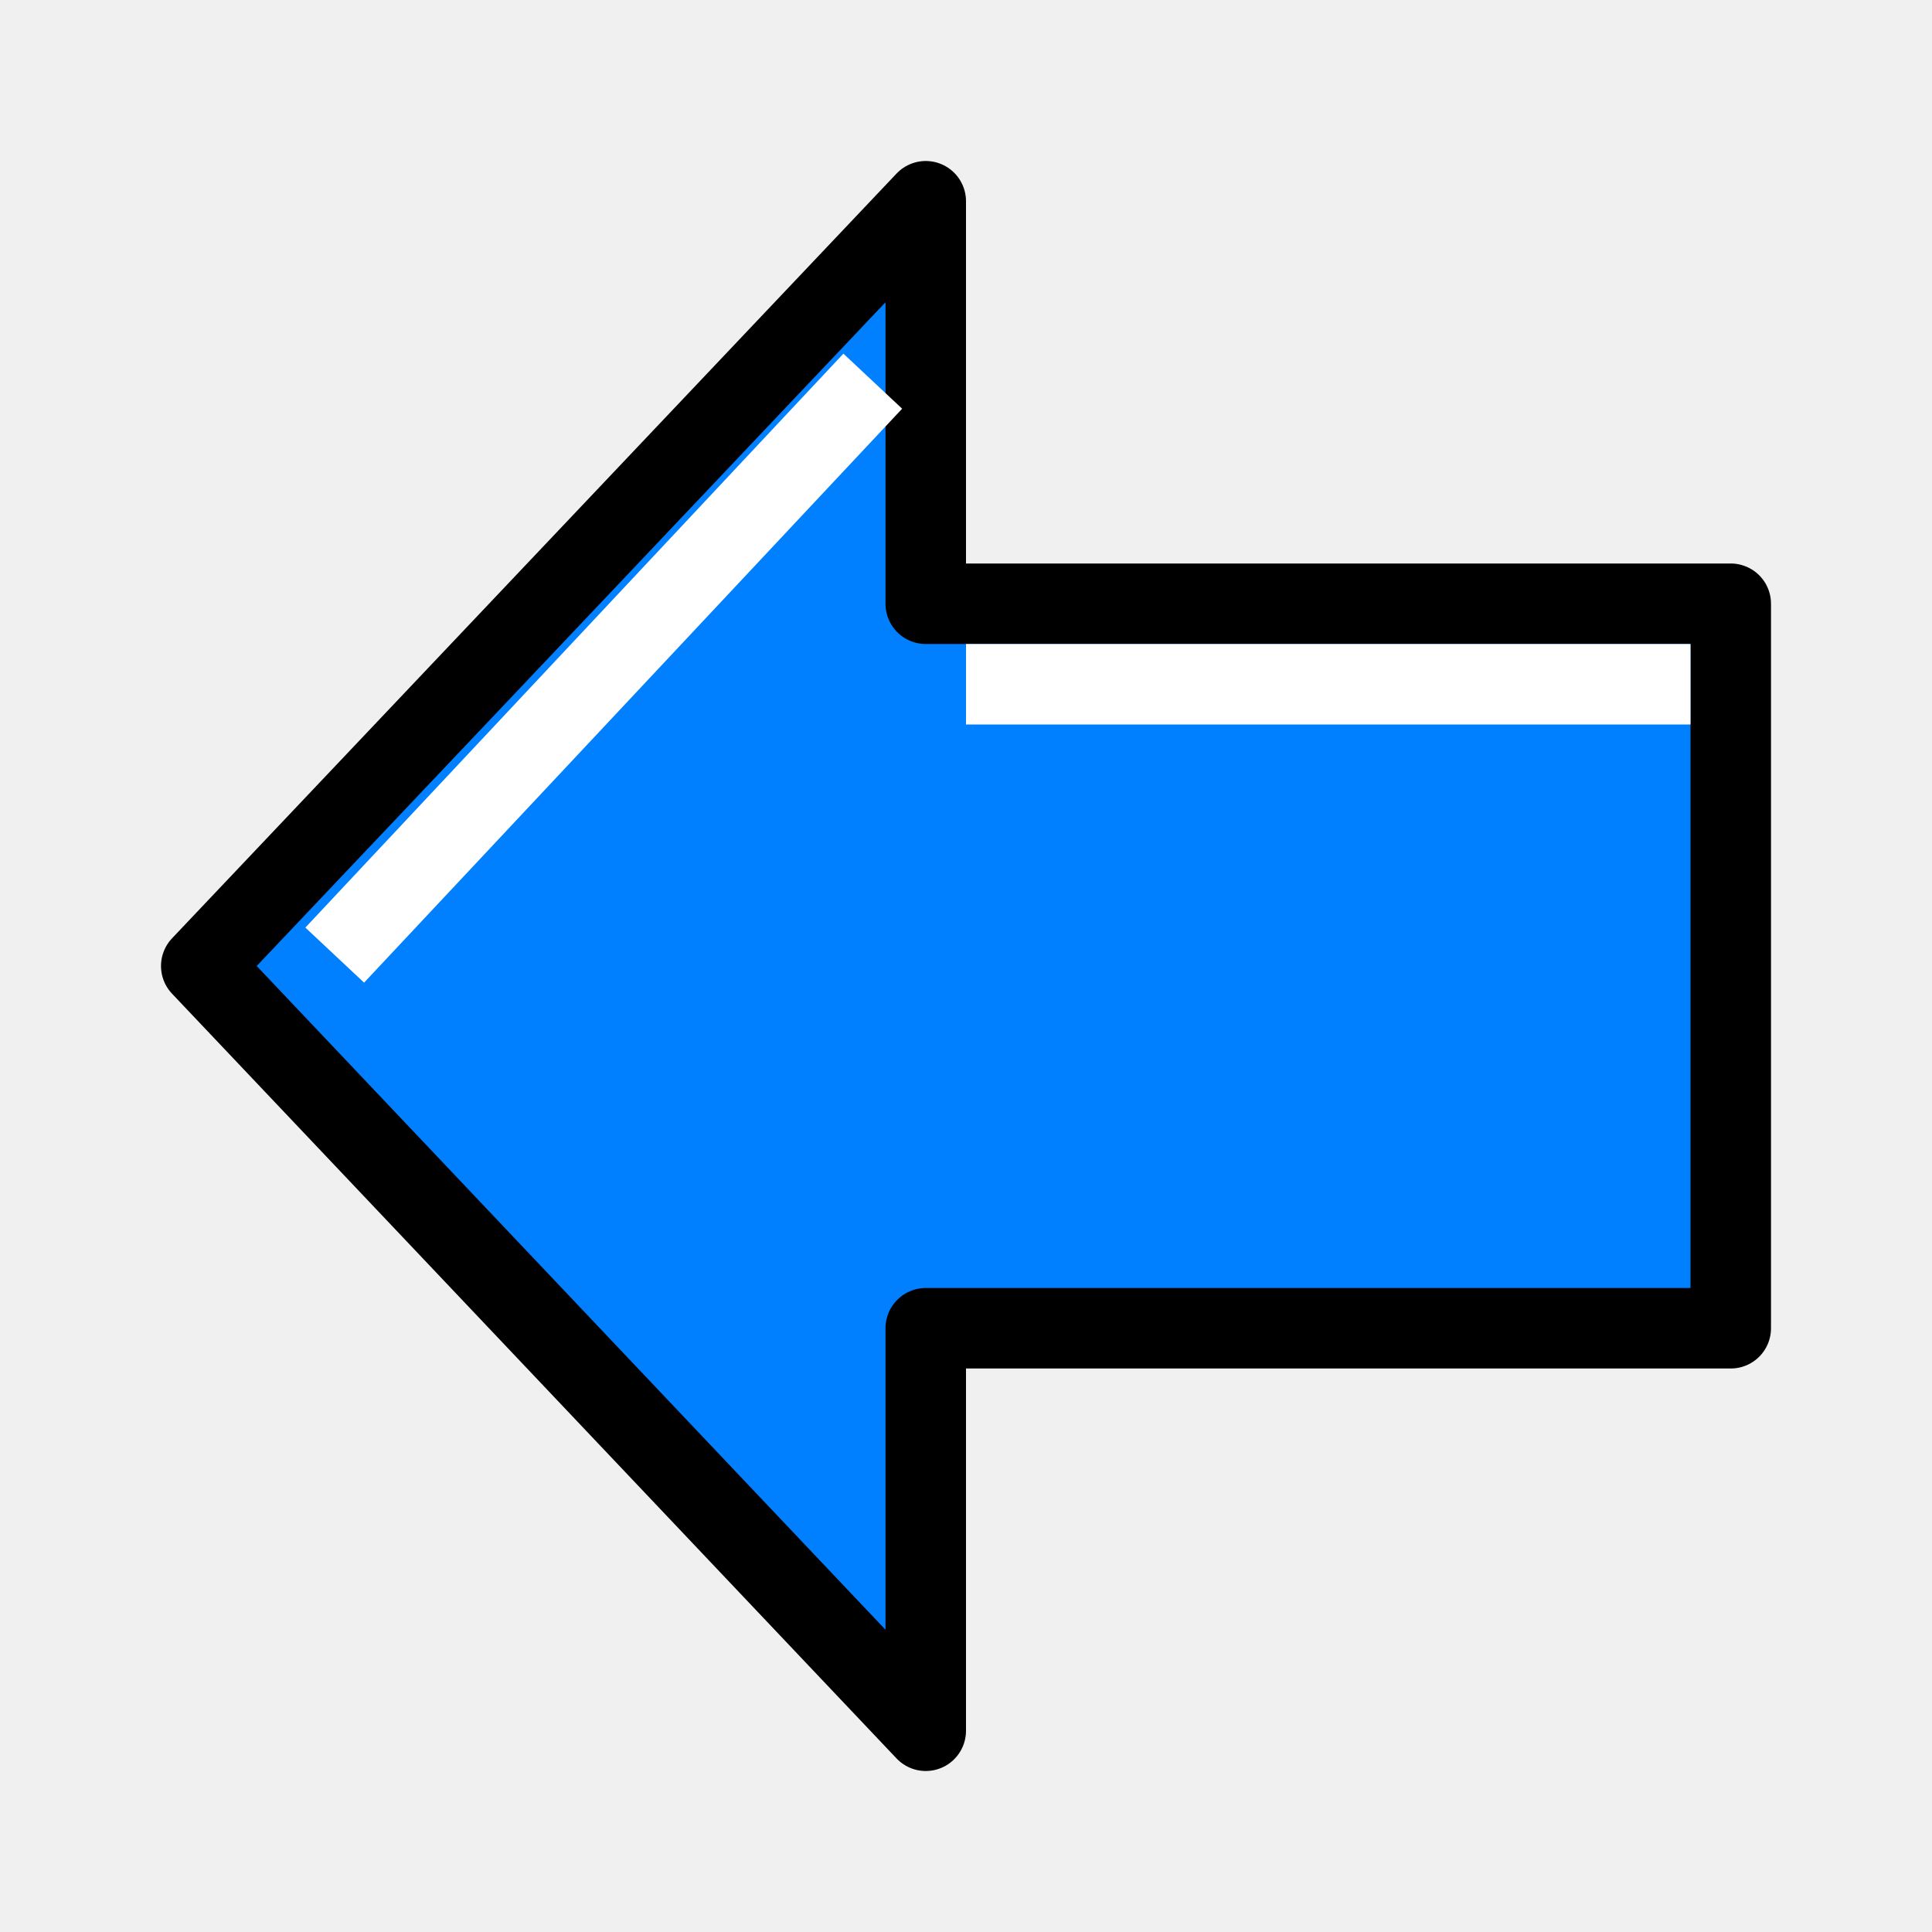
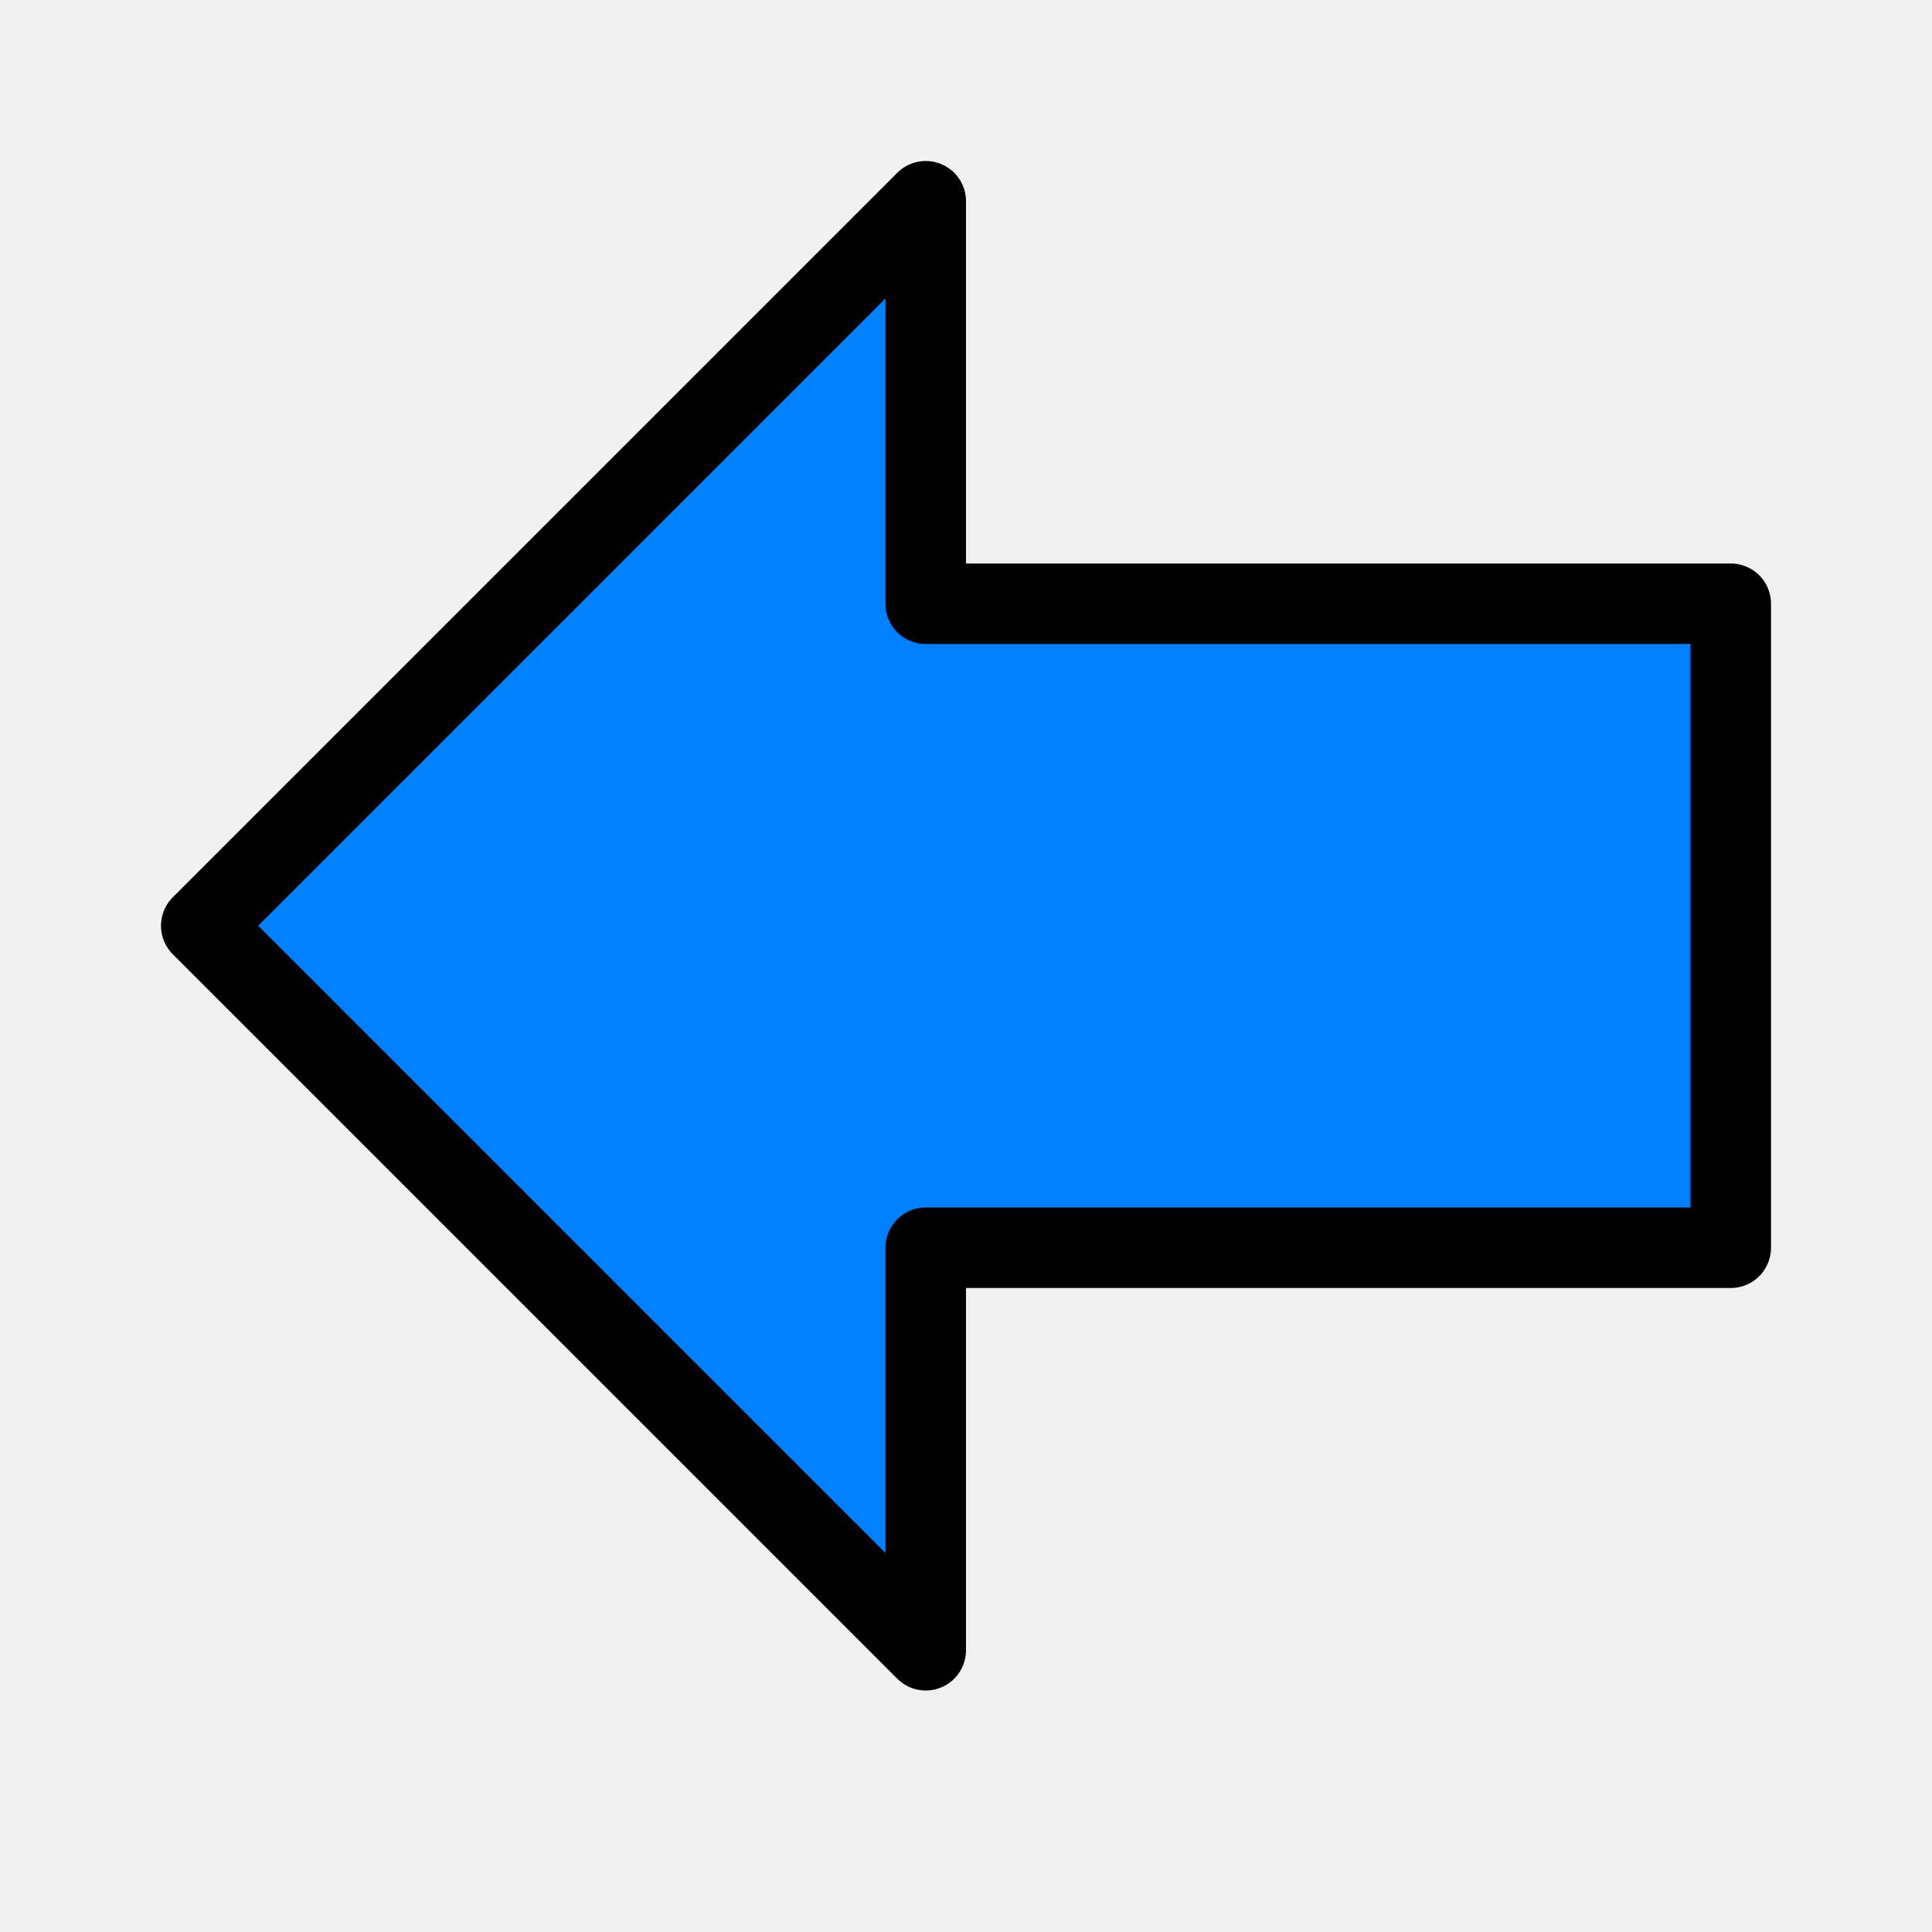
<svg xmlns="http://www.w3.org/2000/svg" width="24" height="24" viewBox="0 0 24 24">
-   <path d="M2.5 12 L11.5 2.5 L11.5 7.5 L21.5 7.5 L21.5 16.5 L11.5 16.5 L11.5 21.5 Z" fill="#007fff" stroke="#000000" stroke-width="1" stroke-linejoin="round" />
-   <path d="M4.5 11.5 L10.5 5.1" fill="none" stroke="#ffffff" stroke-width="1" stroke-linecap="square" />
-   <path d="M12.5 8.5 L20.5 8.5" fill="none" stroke="#ffffff" stroke-width="1" stroke-linecap="square" />
+   <path d="M2.5 11.5 L11.5 2.5 L11.5 7.5 L21.5 7.5 L21.5 15.5 L11.5 15.5 L11.5 20.5 Z" fill="#007fff" stroke="#000000" stroke-width="1" stroke-linejoin="round" />
</svg>
